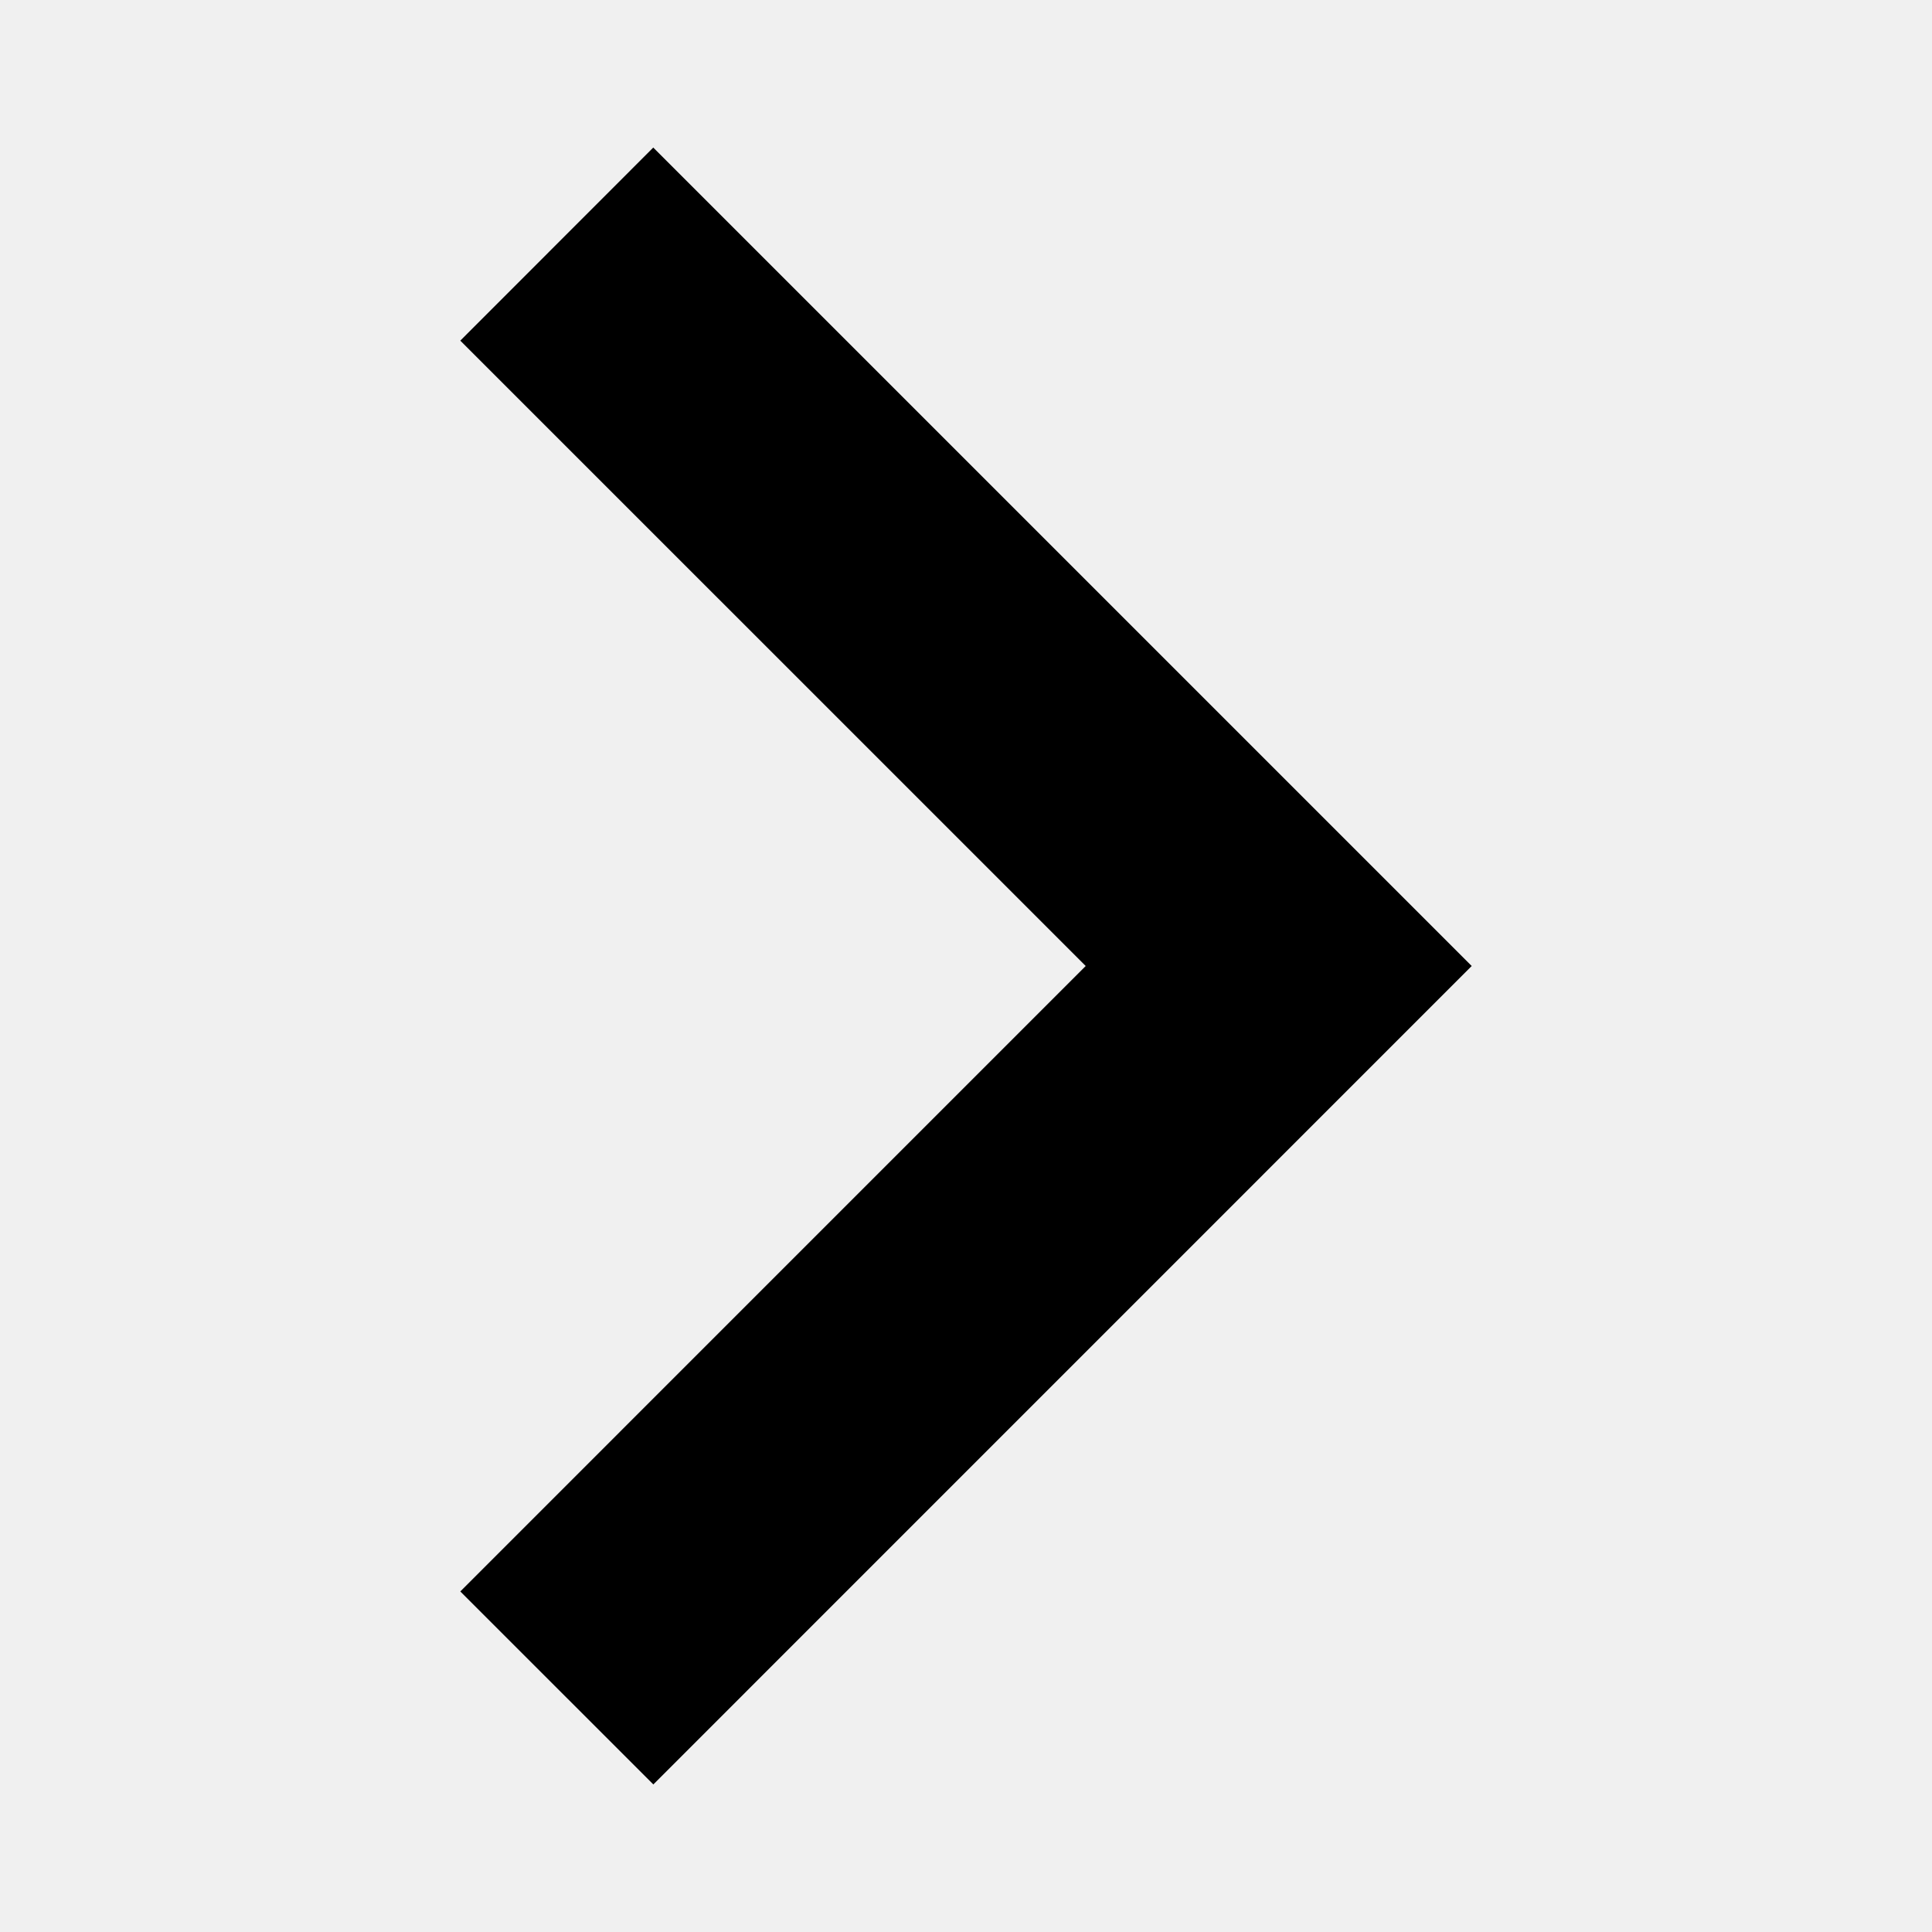
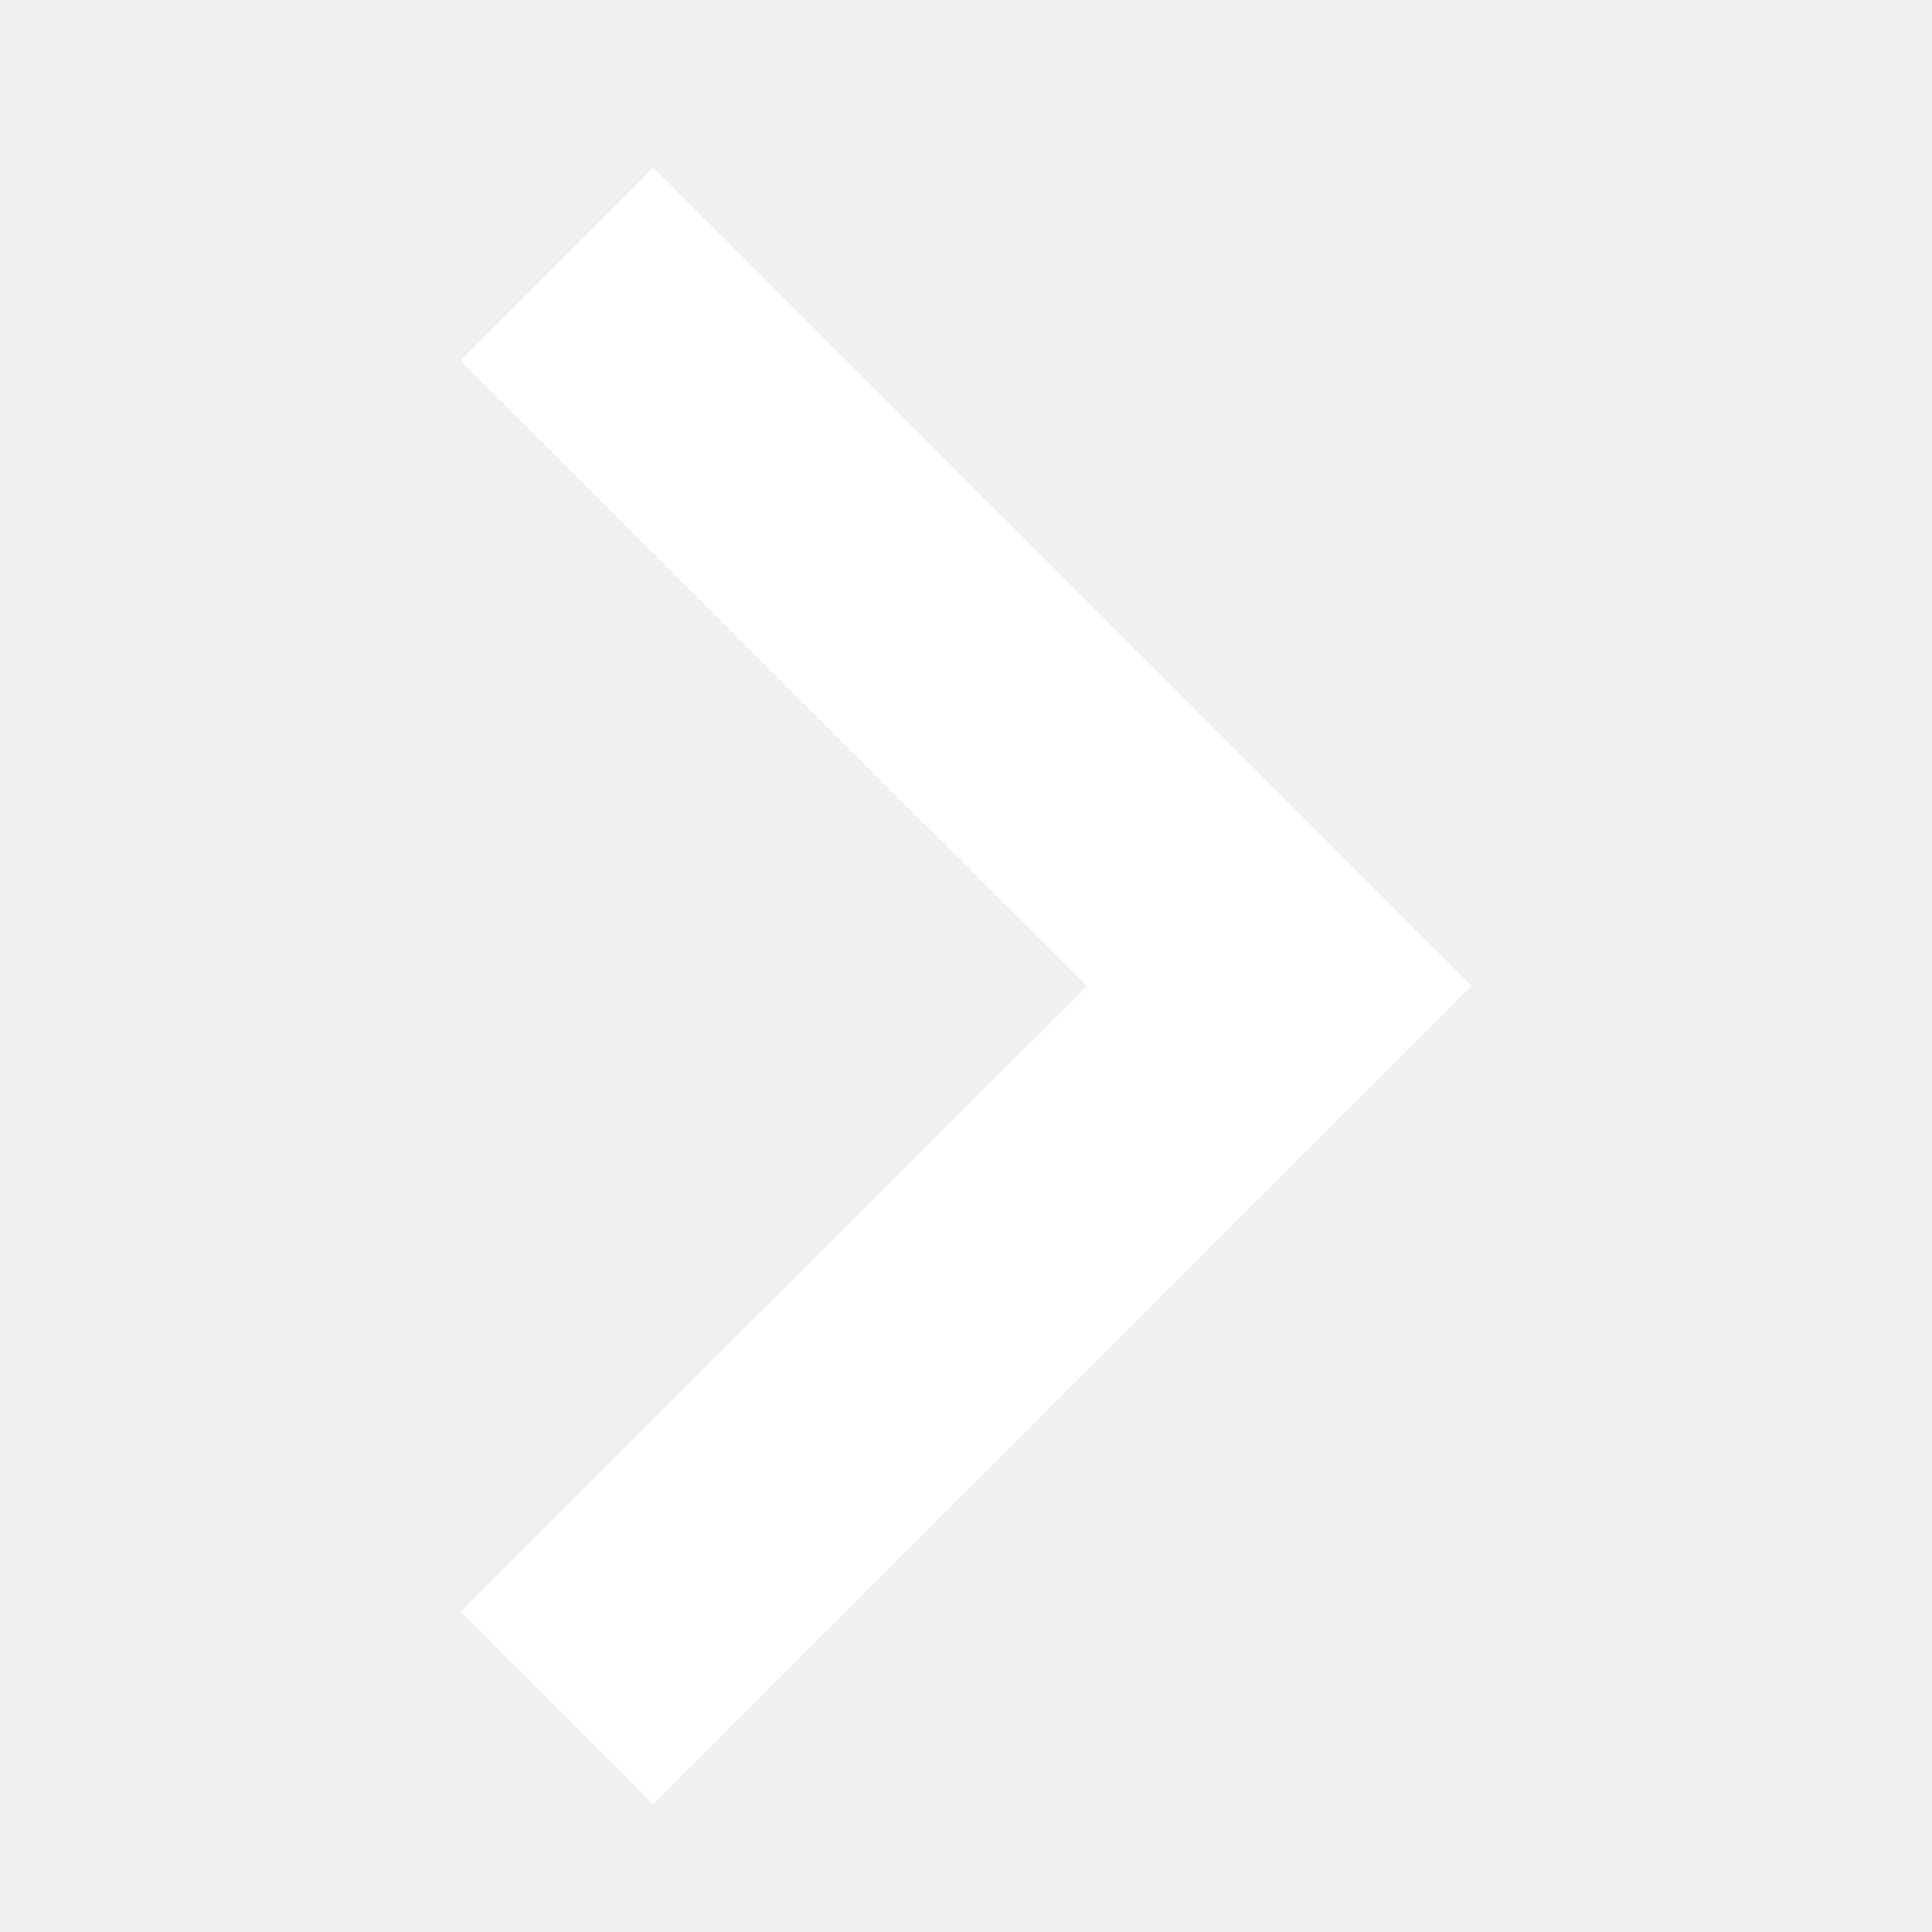
- <svg xmlns="http://www.w3.org/2000/svg" version="1.1" id="圖層_1" x="0px" y="0px" width="48px" height="48px" viewBox="0 0 48 48" enable-background="new 0 0 48 48" xml:space="preserve">
-   <path d="M11.436,8.463L26.974,24L11.436,39.539l4.796,4.795L36.564,24L16.23,3.666L11.436,8.463z" />
-   <path fill="none" d="M0-0.5h48v48H0V-0.5z" />
+ <svg xmlns="http://www.w3.org/2000/svg" id="圖層_1" data-name="圖層 1" viewBox="0 0 48 48">
+   <defs>
+     <style>.cls-1{fill:#fff;}.cls-2{fill:none;}</style>
+   </defs>
+   <path class="cls-1" d="M11.44,8.46,27,24,11.44,39.54l4.79,4.79L36.56,24,16.23,3.67Z" transform="translate(0 0.5)" />
+   <path class="cls-2" d="M0-.5H48v48H0Z" transform="translate(0 0.5)" />
</svg>
